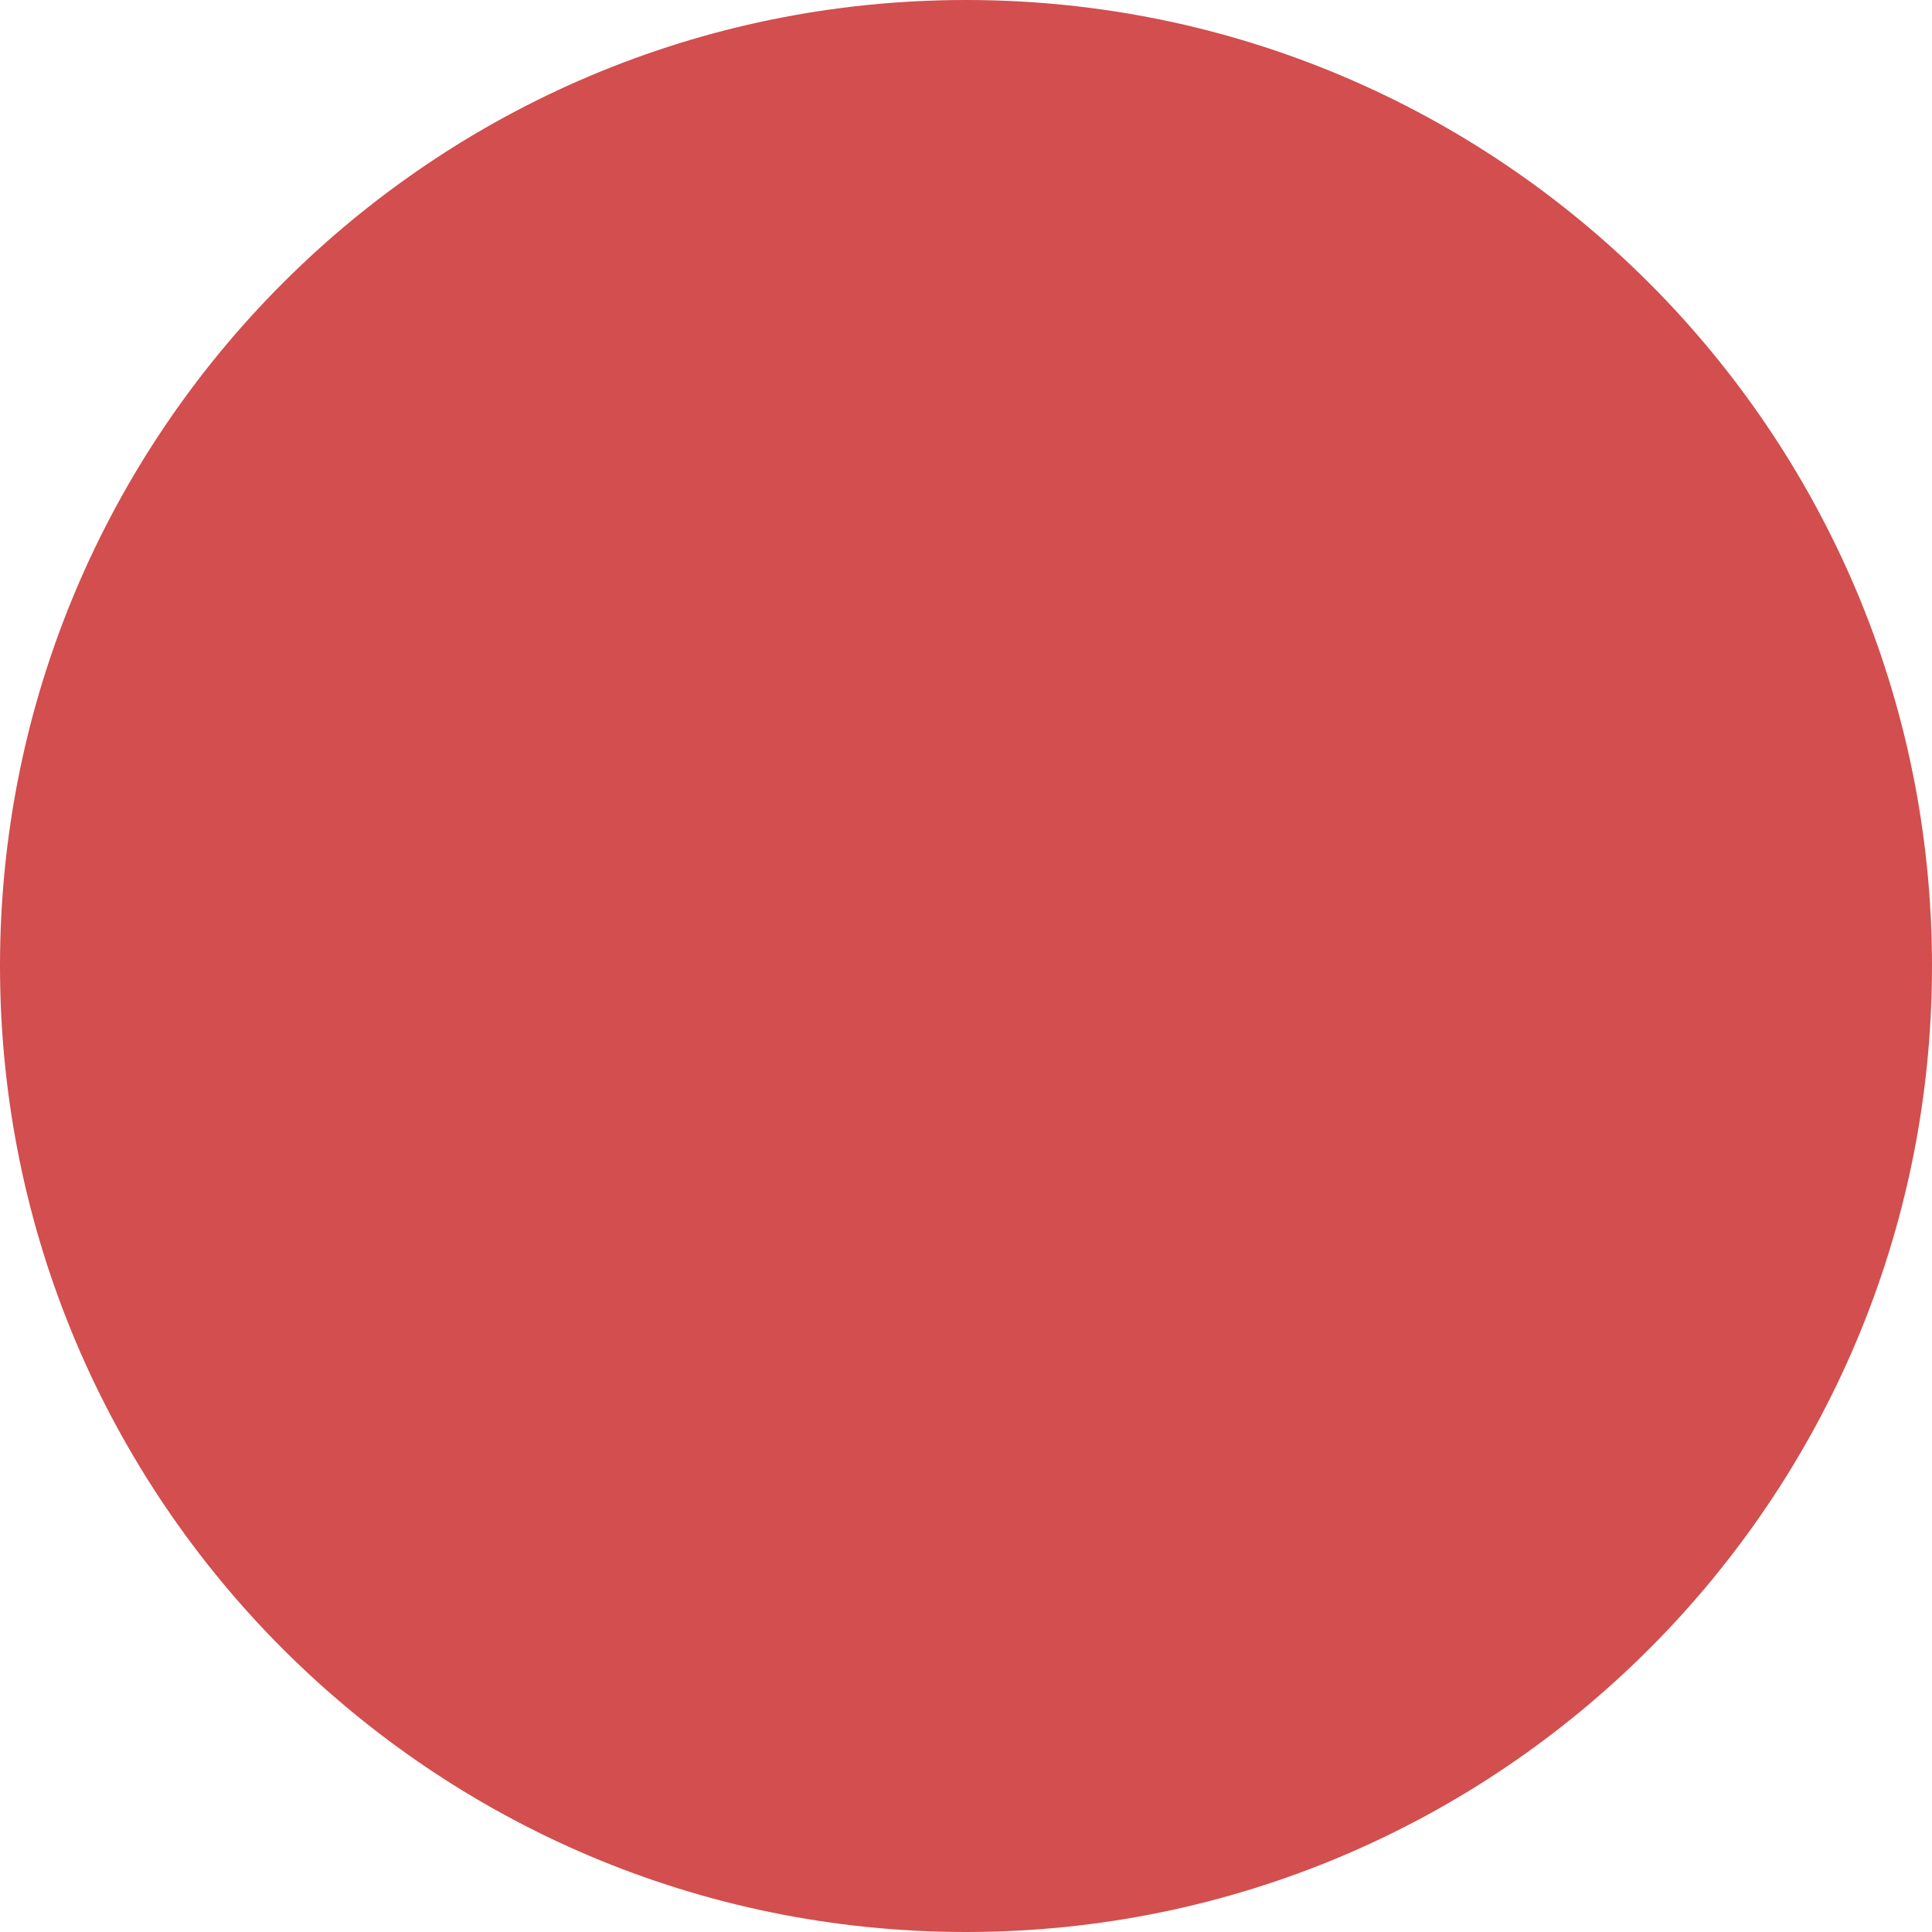
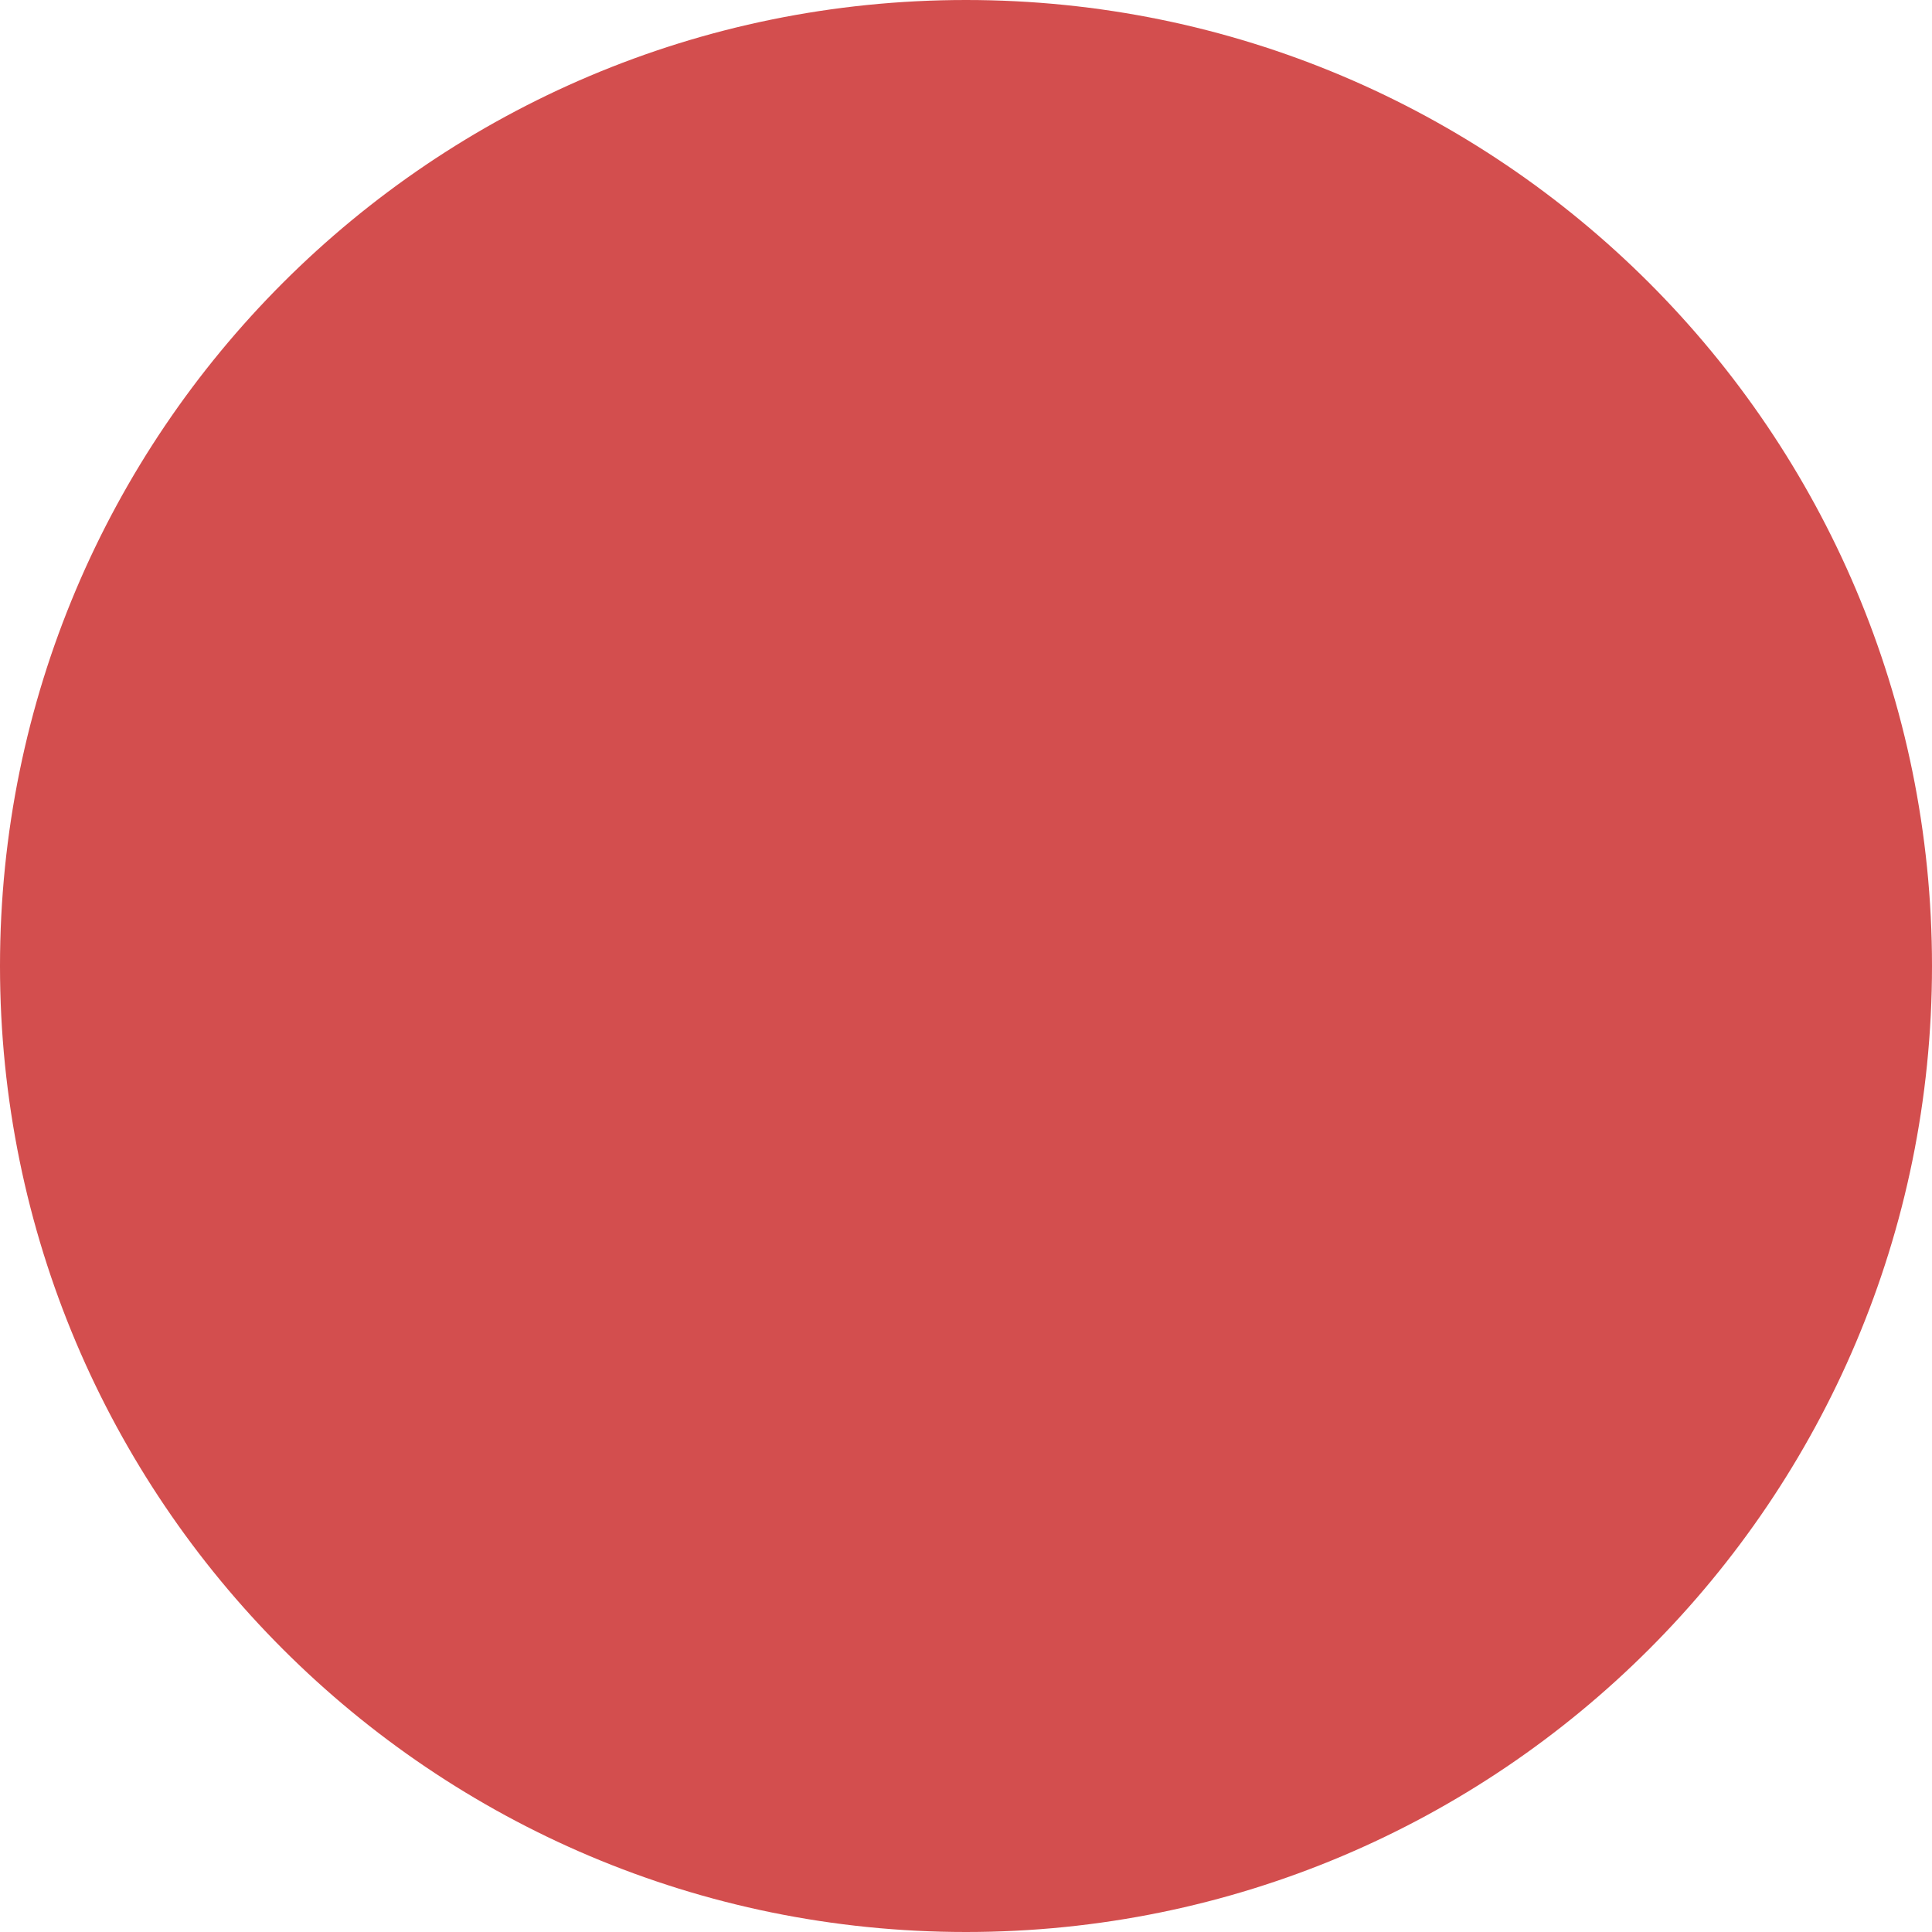
- <svg xmlns="http://www.w3.org/2000/svg" version="1.1" id="Слой_1" x="0px" y="0px" viewBox="0 0 4 4" style="enable-background:new 0 0 4 4;" xml:space="preserve">
-   <style type="text/css">
- 	.st0{fill:#D34E4E;}
- </style>
-   <circle class="st0" cx="2" cy="2" r="2" />
+ <svg xmlns="http://www.w3.org/2000/svg" width="4" height="4" viewBox="0 0 4 4" fill="none">
+   <path d="M4 2C4 3.105 3.105 4 2 4C0.895 4 0 3.105 0 2C0 0.895 0.895 0 2 0C3.105 0 4 0.895 4 2Z" fill="#D34E4E" />
</svg>
